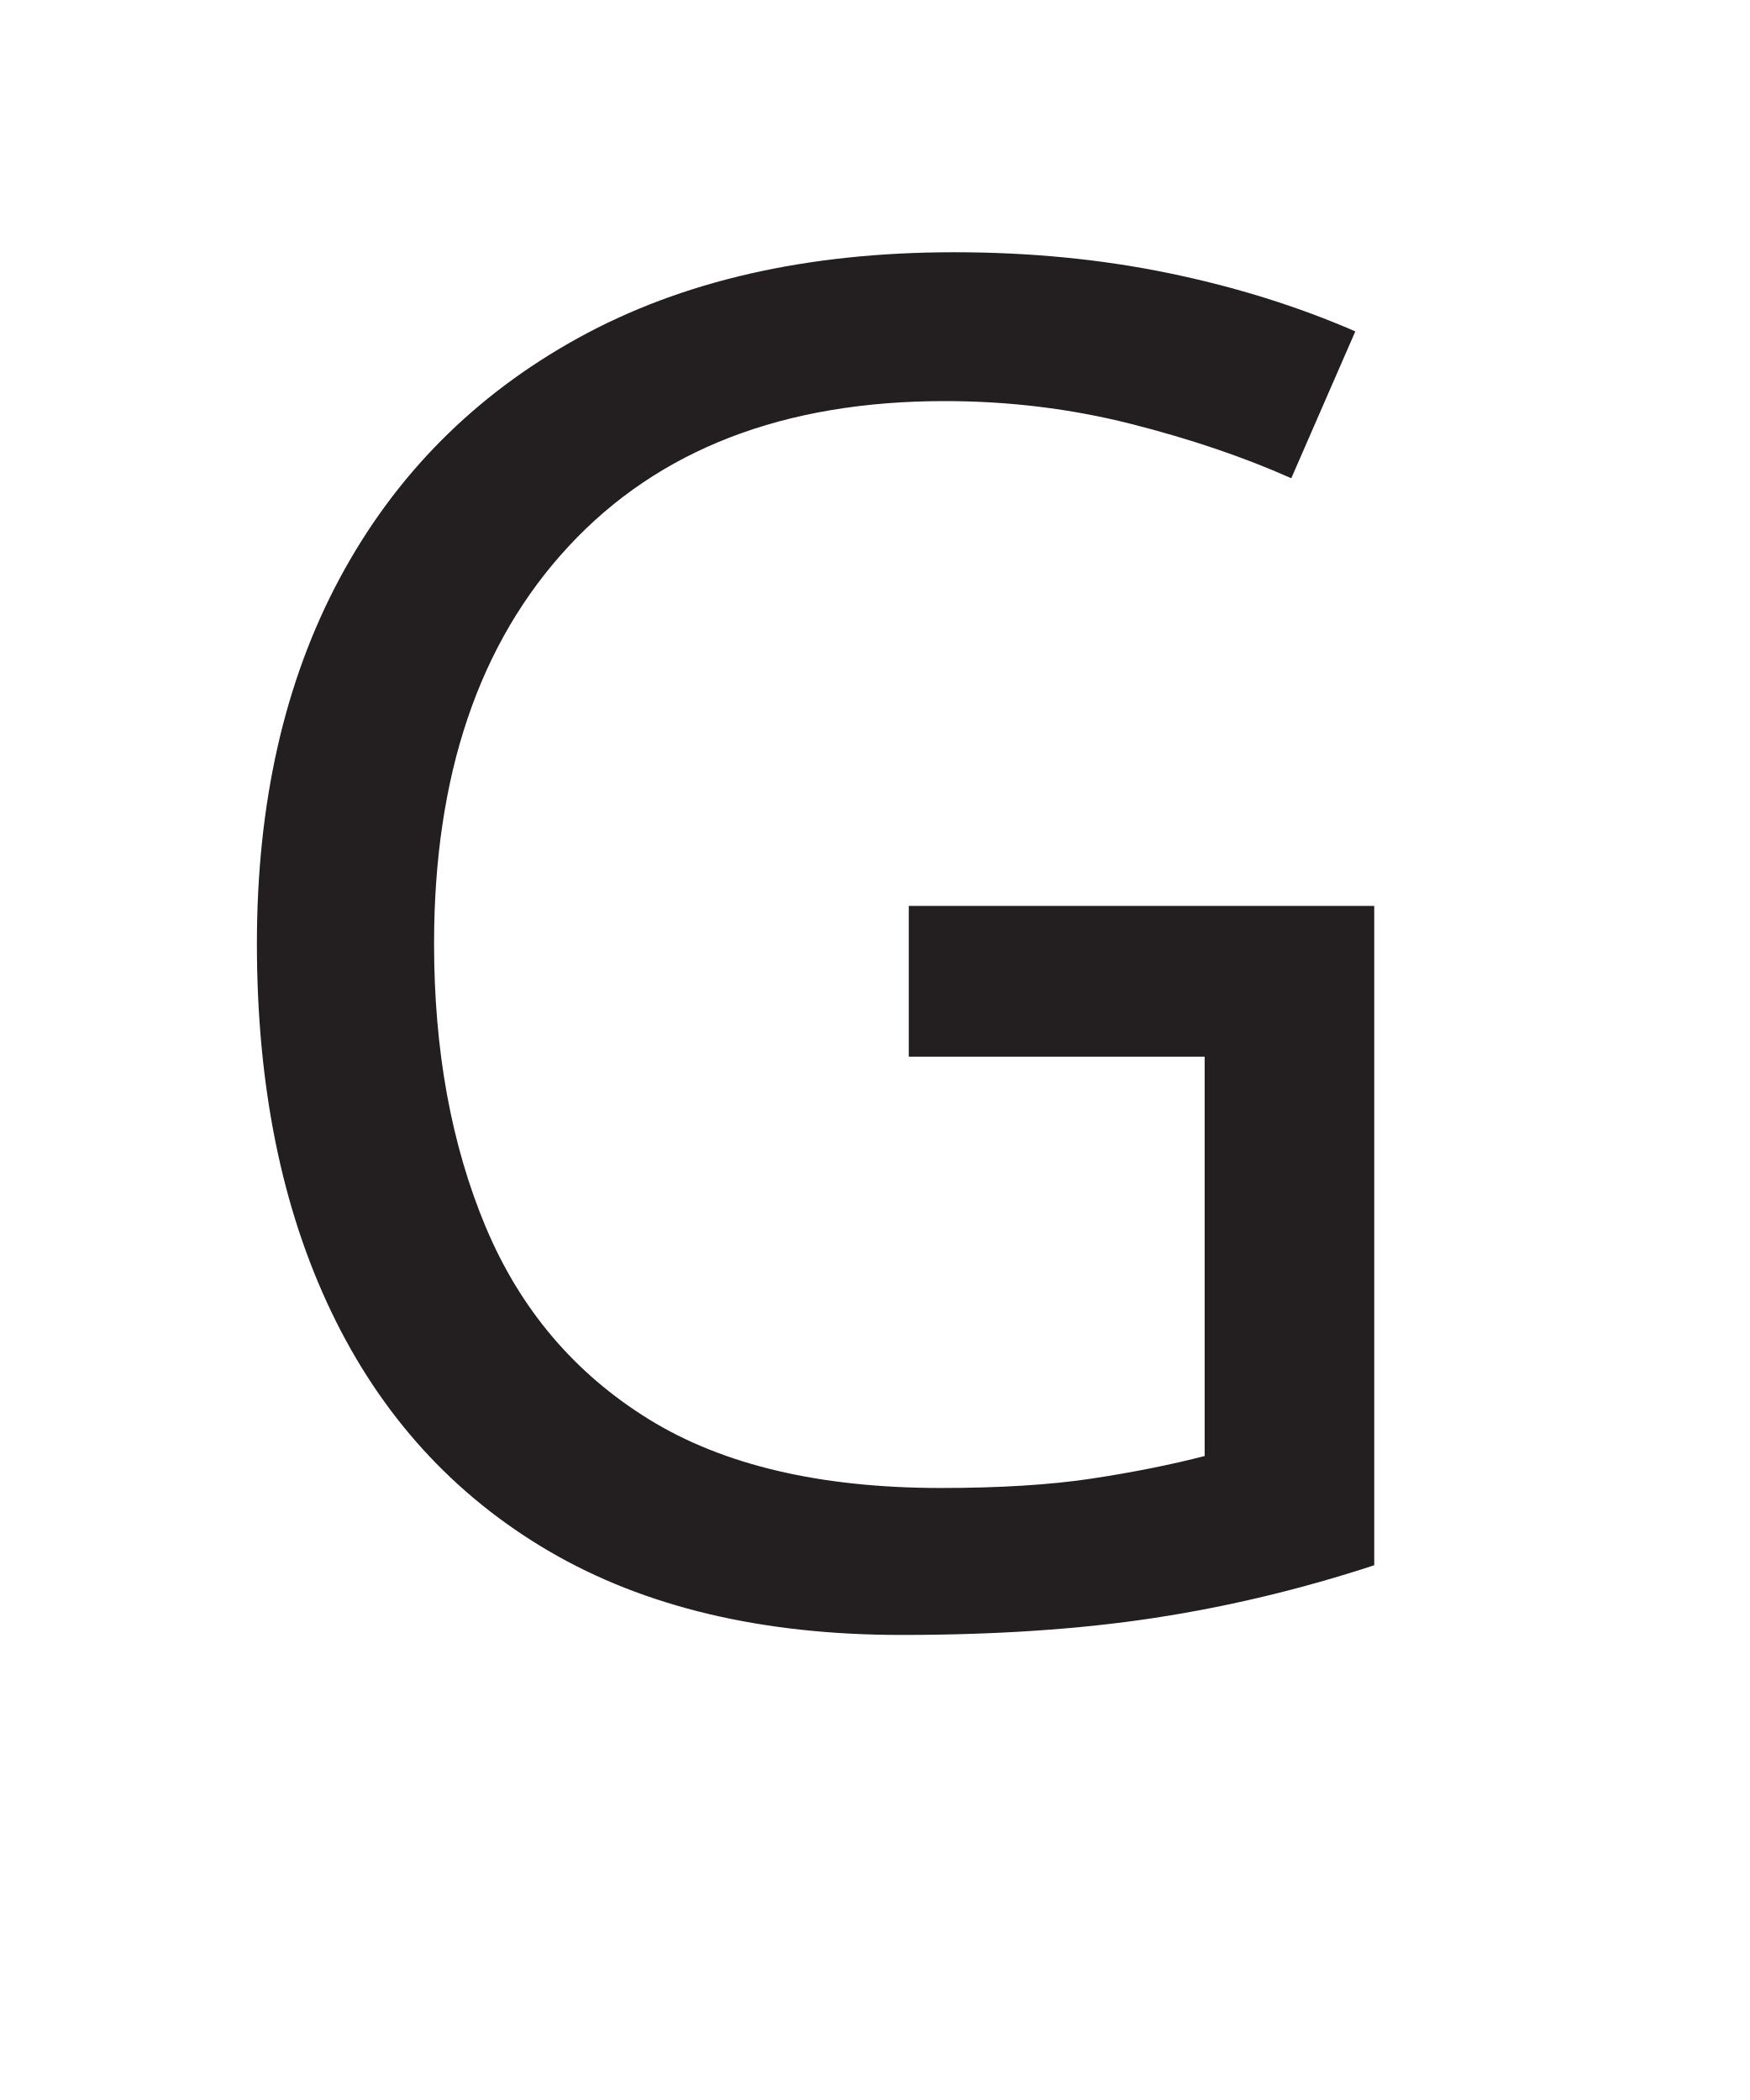
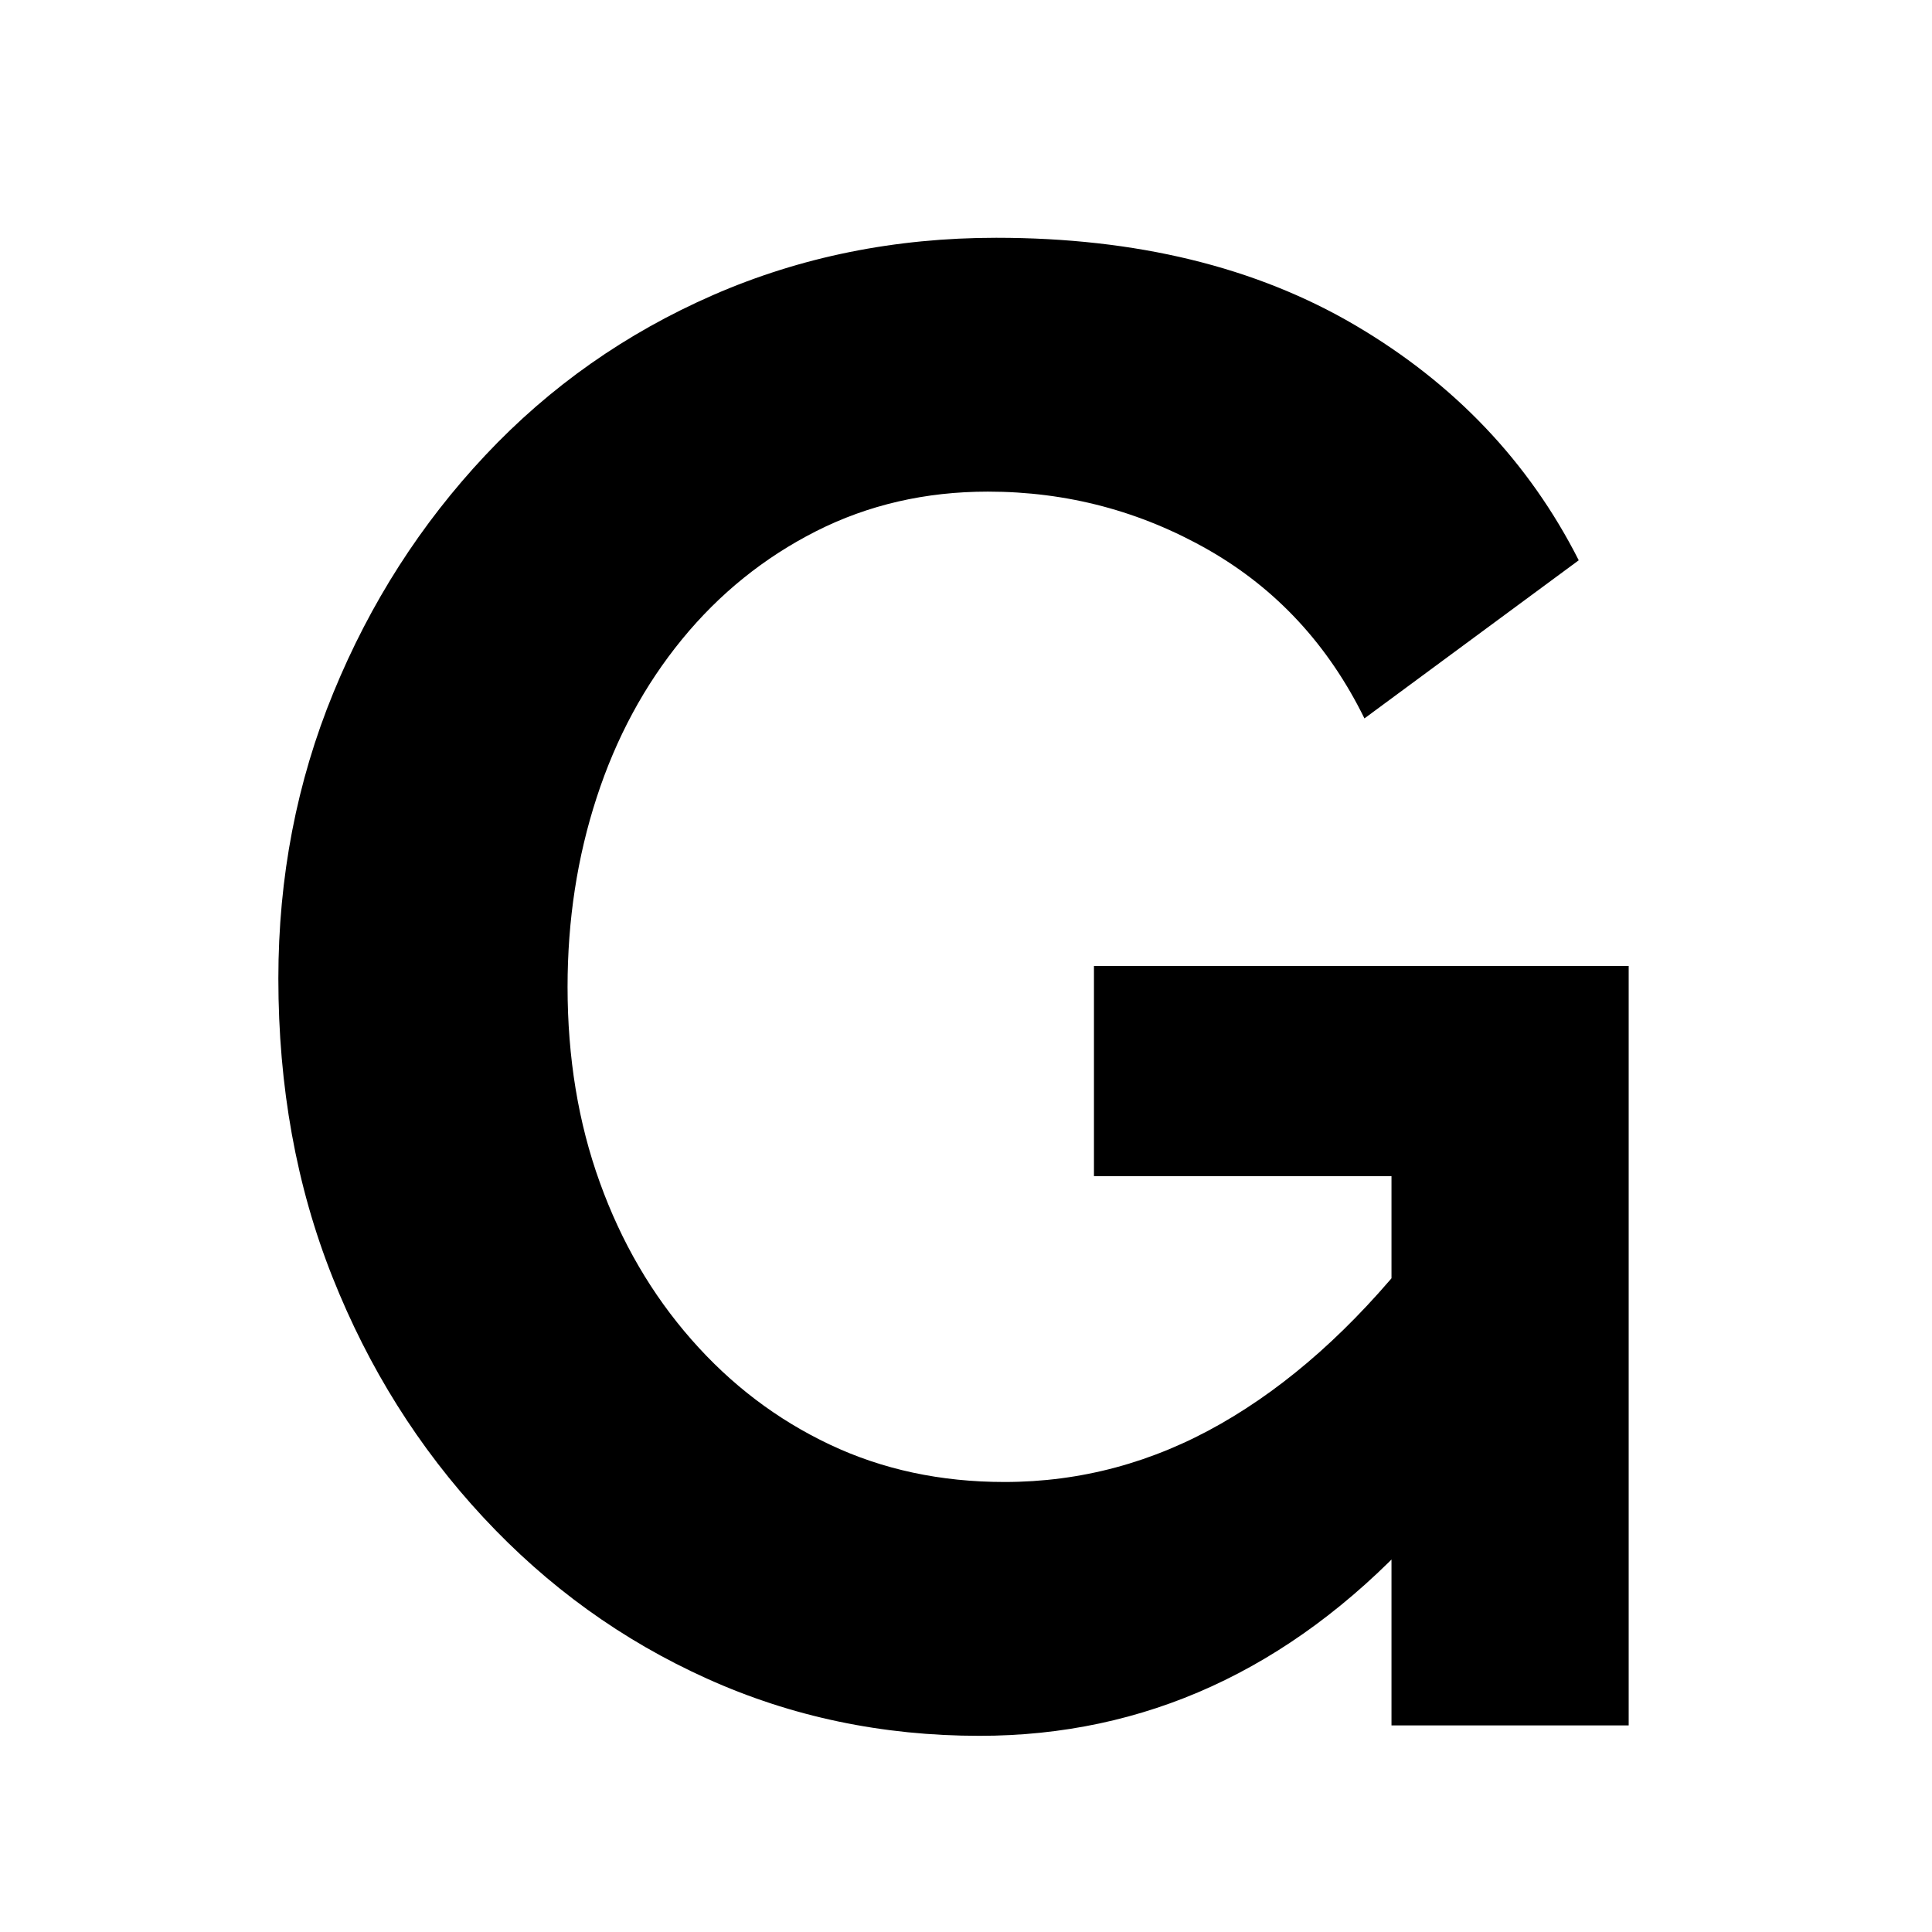
- <svg xmlns="http://www.w3.org/2000/svg" xmlns:ns1="http://svgjs.com/svgjs" version="1.1" width="260" height="312.13">
-   <svg id="SvgjsSvg1000" data-name="Layer 1" viewBox="0 0 260 312.13">
-     <defs>
-       <style>.cls-1{font-size:280px;fill:#231f20;font-family:MicrosoftSansSerif, Microsoft Sans Serif;}</style>
-     </defs>
-     <text class="cls-1" transform="translate(21.1 240.21)" ns1:data="{&quot;leading&quot;:&quot;1.3&quot;}">G</text>
+ <svg xmlns="http://www.w3.org/2000/svg" version="1.1" width="260" height="260">
+   <svg version="1.1" id="SvgjsSvg1000" x="0px" y="0px" viewBox="0 0 260 260" style="enable-background:new 0 0 260 260;" xml:space="preserve">
+     <g>
+       <g>
+         <path d="M131.82,233.6c-13.07,0-25.3-2.56-36.68-7.7c-11.39-5.13-21.42-12.36-30.1-21.7c-8.68-9.33-15.45-20.11-20.3-32.34    c-4.86-12.22-7.28-25.62-7.28-40.18c0-13.62,2.47-26.46,7.42-38.5c4.94-12.04,11.76-22.68,20.44-31.92    C74,52.02,84.22,44.84,95.98,39.7c11.76-5.13,24.45-7.7,38.08-7.7c18.85,0,34.95,3.92,48.3,11.76    c13.34,7.84,23.38,18.39,30.1,31.64l-28.84,21.28c-4.86-9.89-11.86-17.45-21-22.68c-9.15-5.22-19.04-7.84-29.68-7.84    c-8.4,0-16.1,1.78-23.1,5.32c-7,3.55-13.02,8.4-18.06,14.56c-5.04,6.16-8.87,13.26-11.48,21.28c-2.62,8.03-3.92,16.52-3.92,25.48    c0,9.52,1.44,18.3,4.34,26.32c2.89,8.03,7,15.08,12.32,21.14c5.32,6.07,11.52,10.78,18.62,14.14c7.09,3.36,14.93,5.04,23.52,5.04    c10.26,0,19.97-2.61,29.12-7.84c9.14-5.22,17.73-12.88,25.76-22.96V207C173.45,224.74,154.03,233.6,131.82,233.6z M187.26,158.28    h-40.04V130h71.96v102.2h-31.92V158.28z" />
+       </g>
+     </g>
  </svg>
  <style>@media (prefers-color-scheme: light) { :root { filter: none; } }
@media (prefers-color-scheme: dark) { :root { filter: invert(100%); } }
</style>
</svg>
